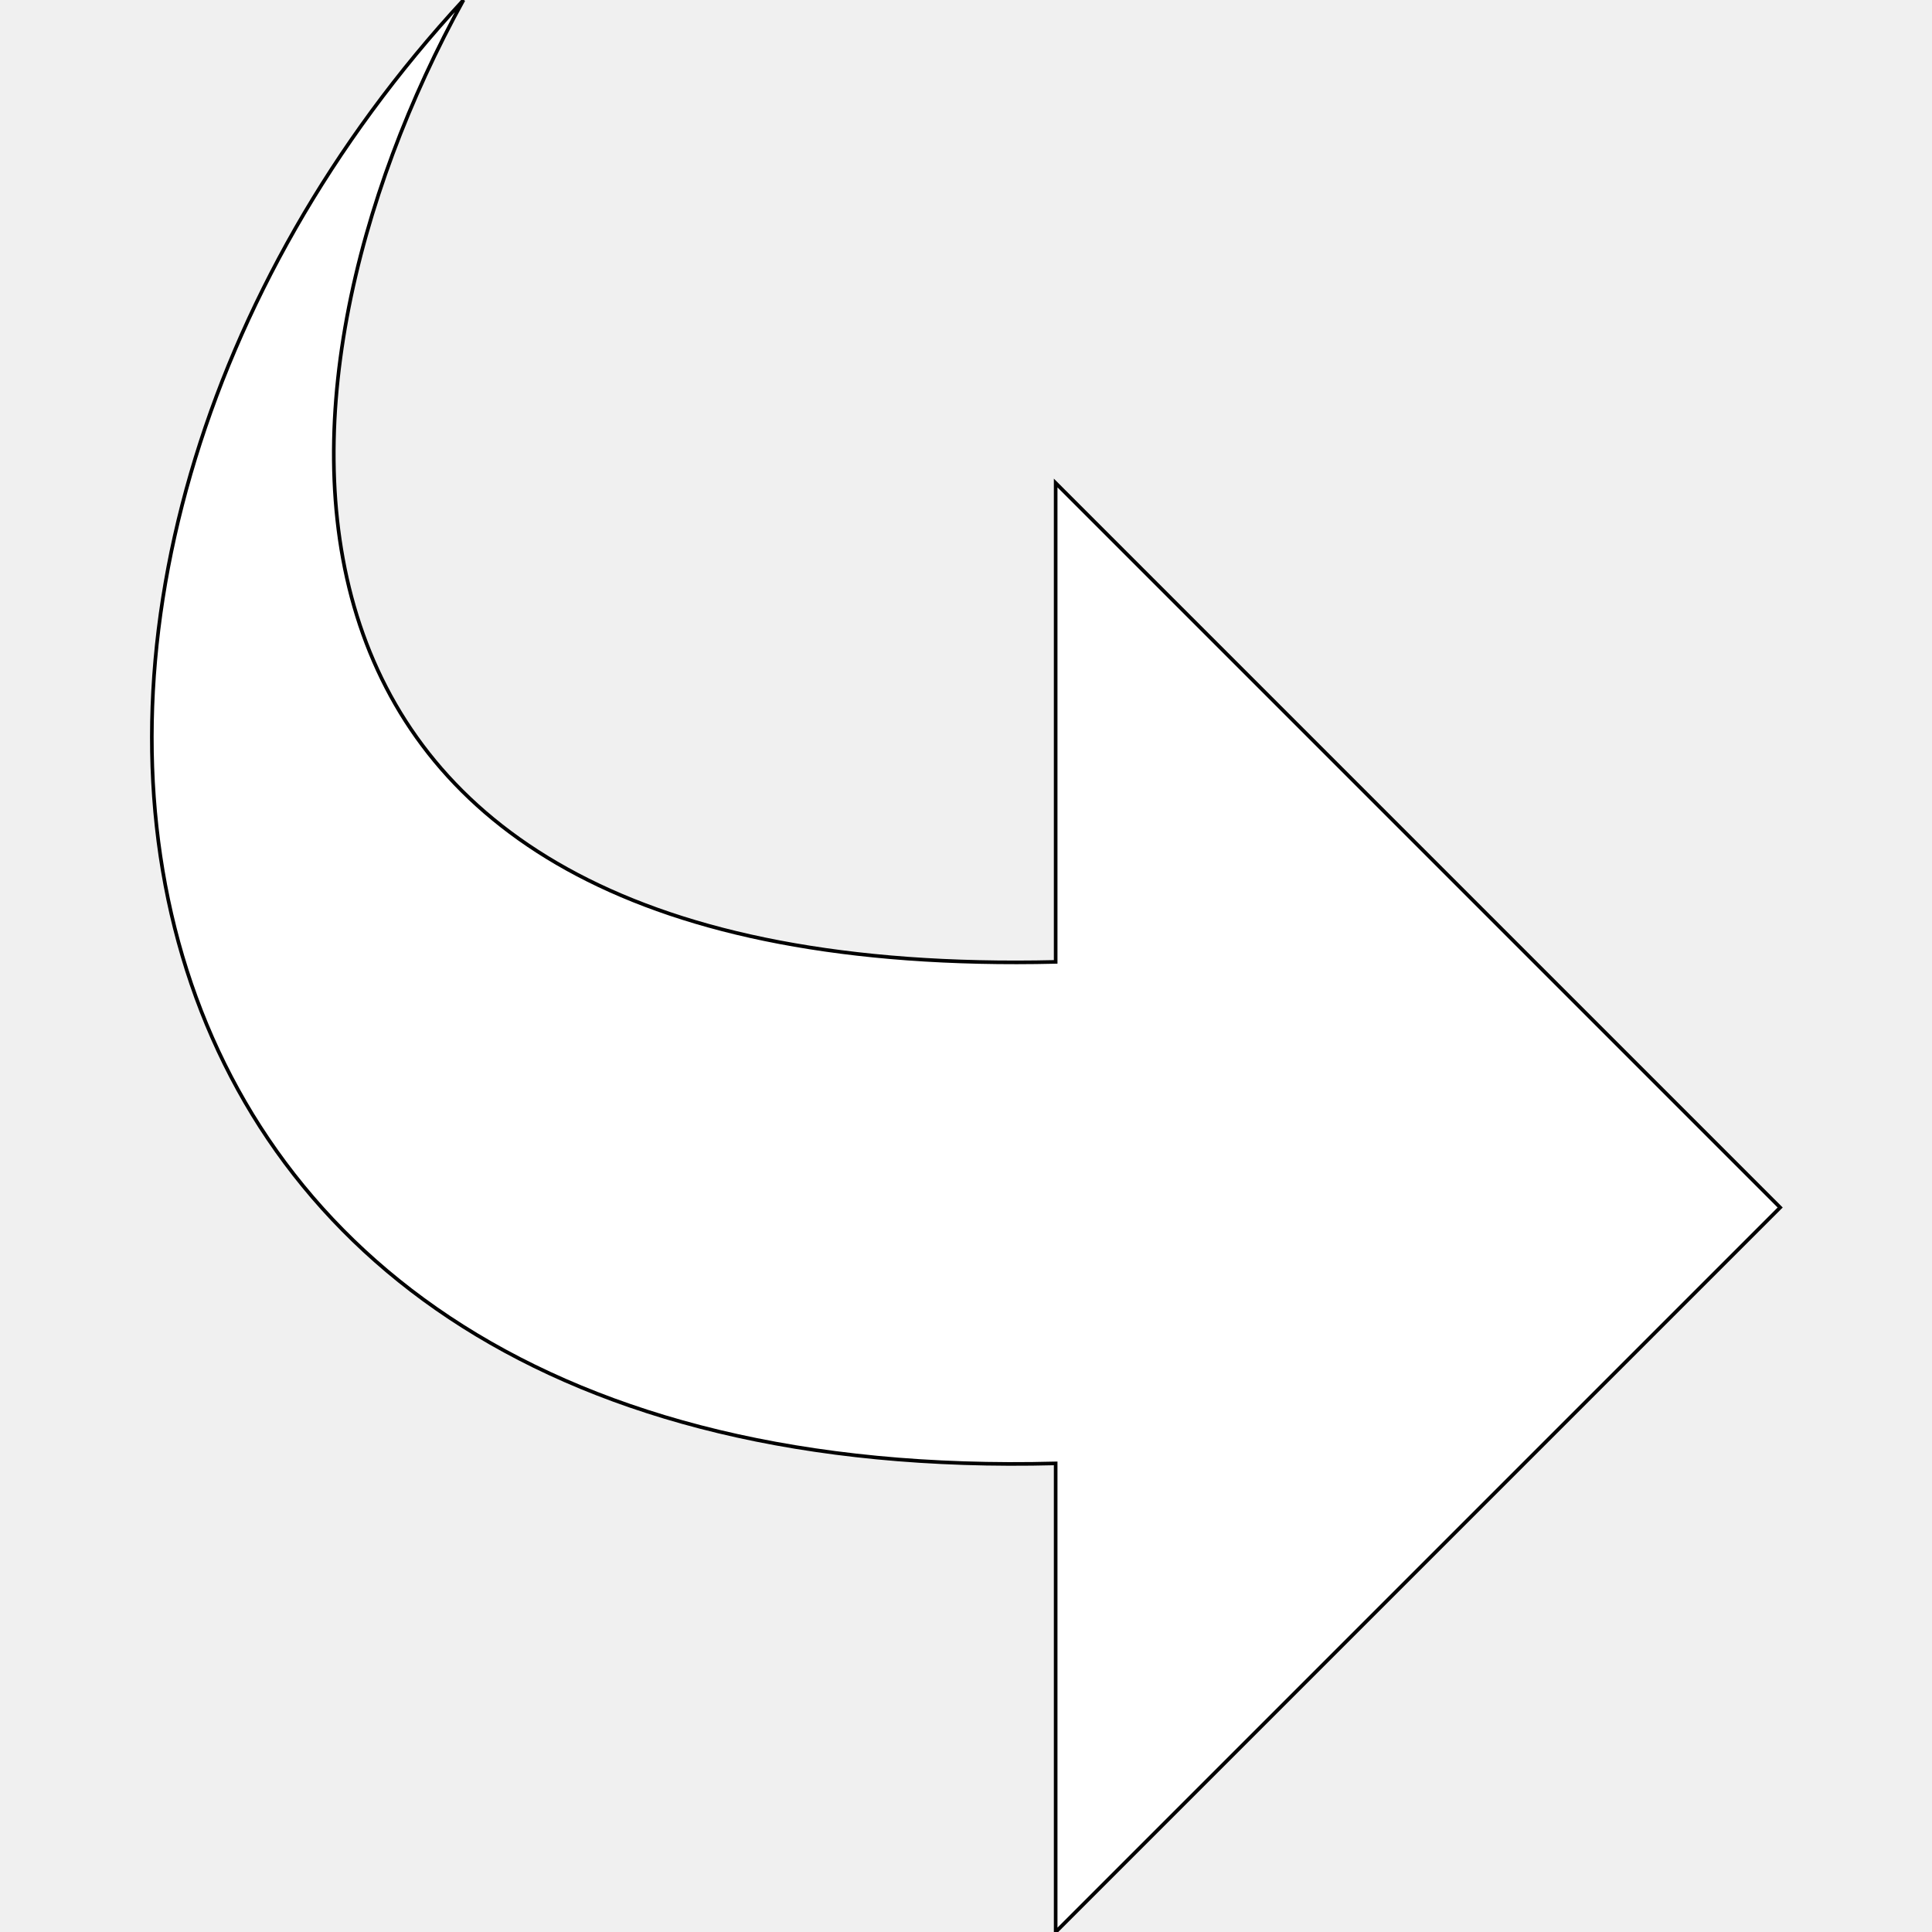
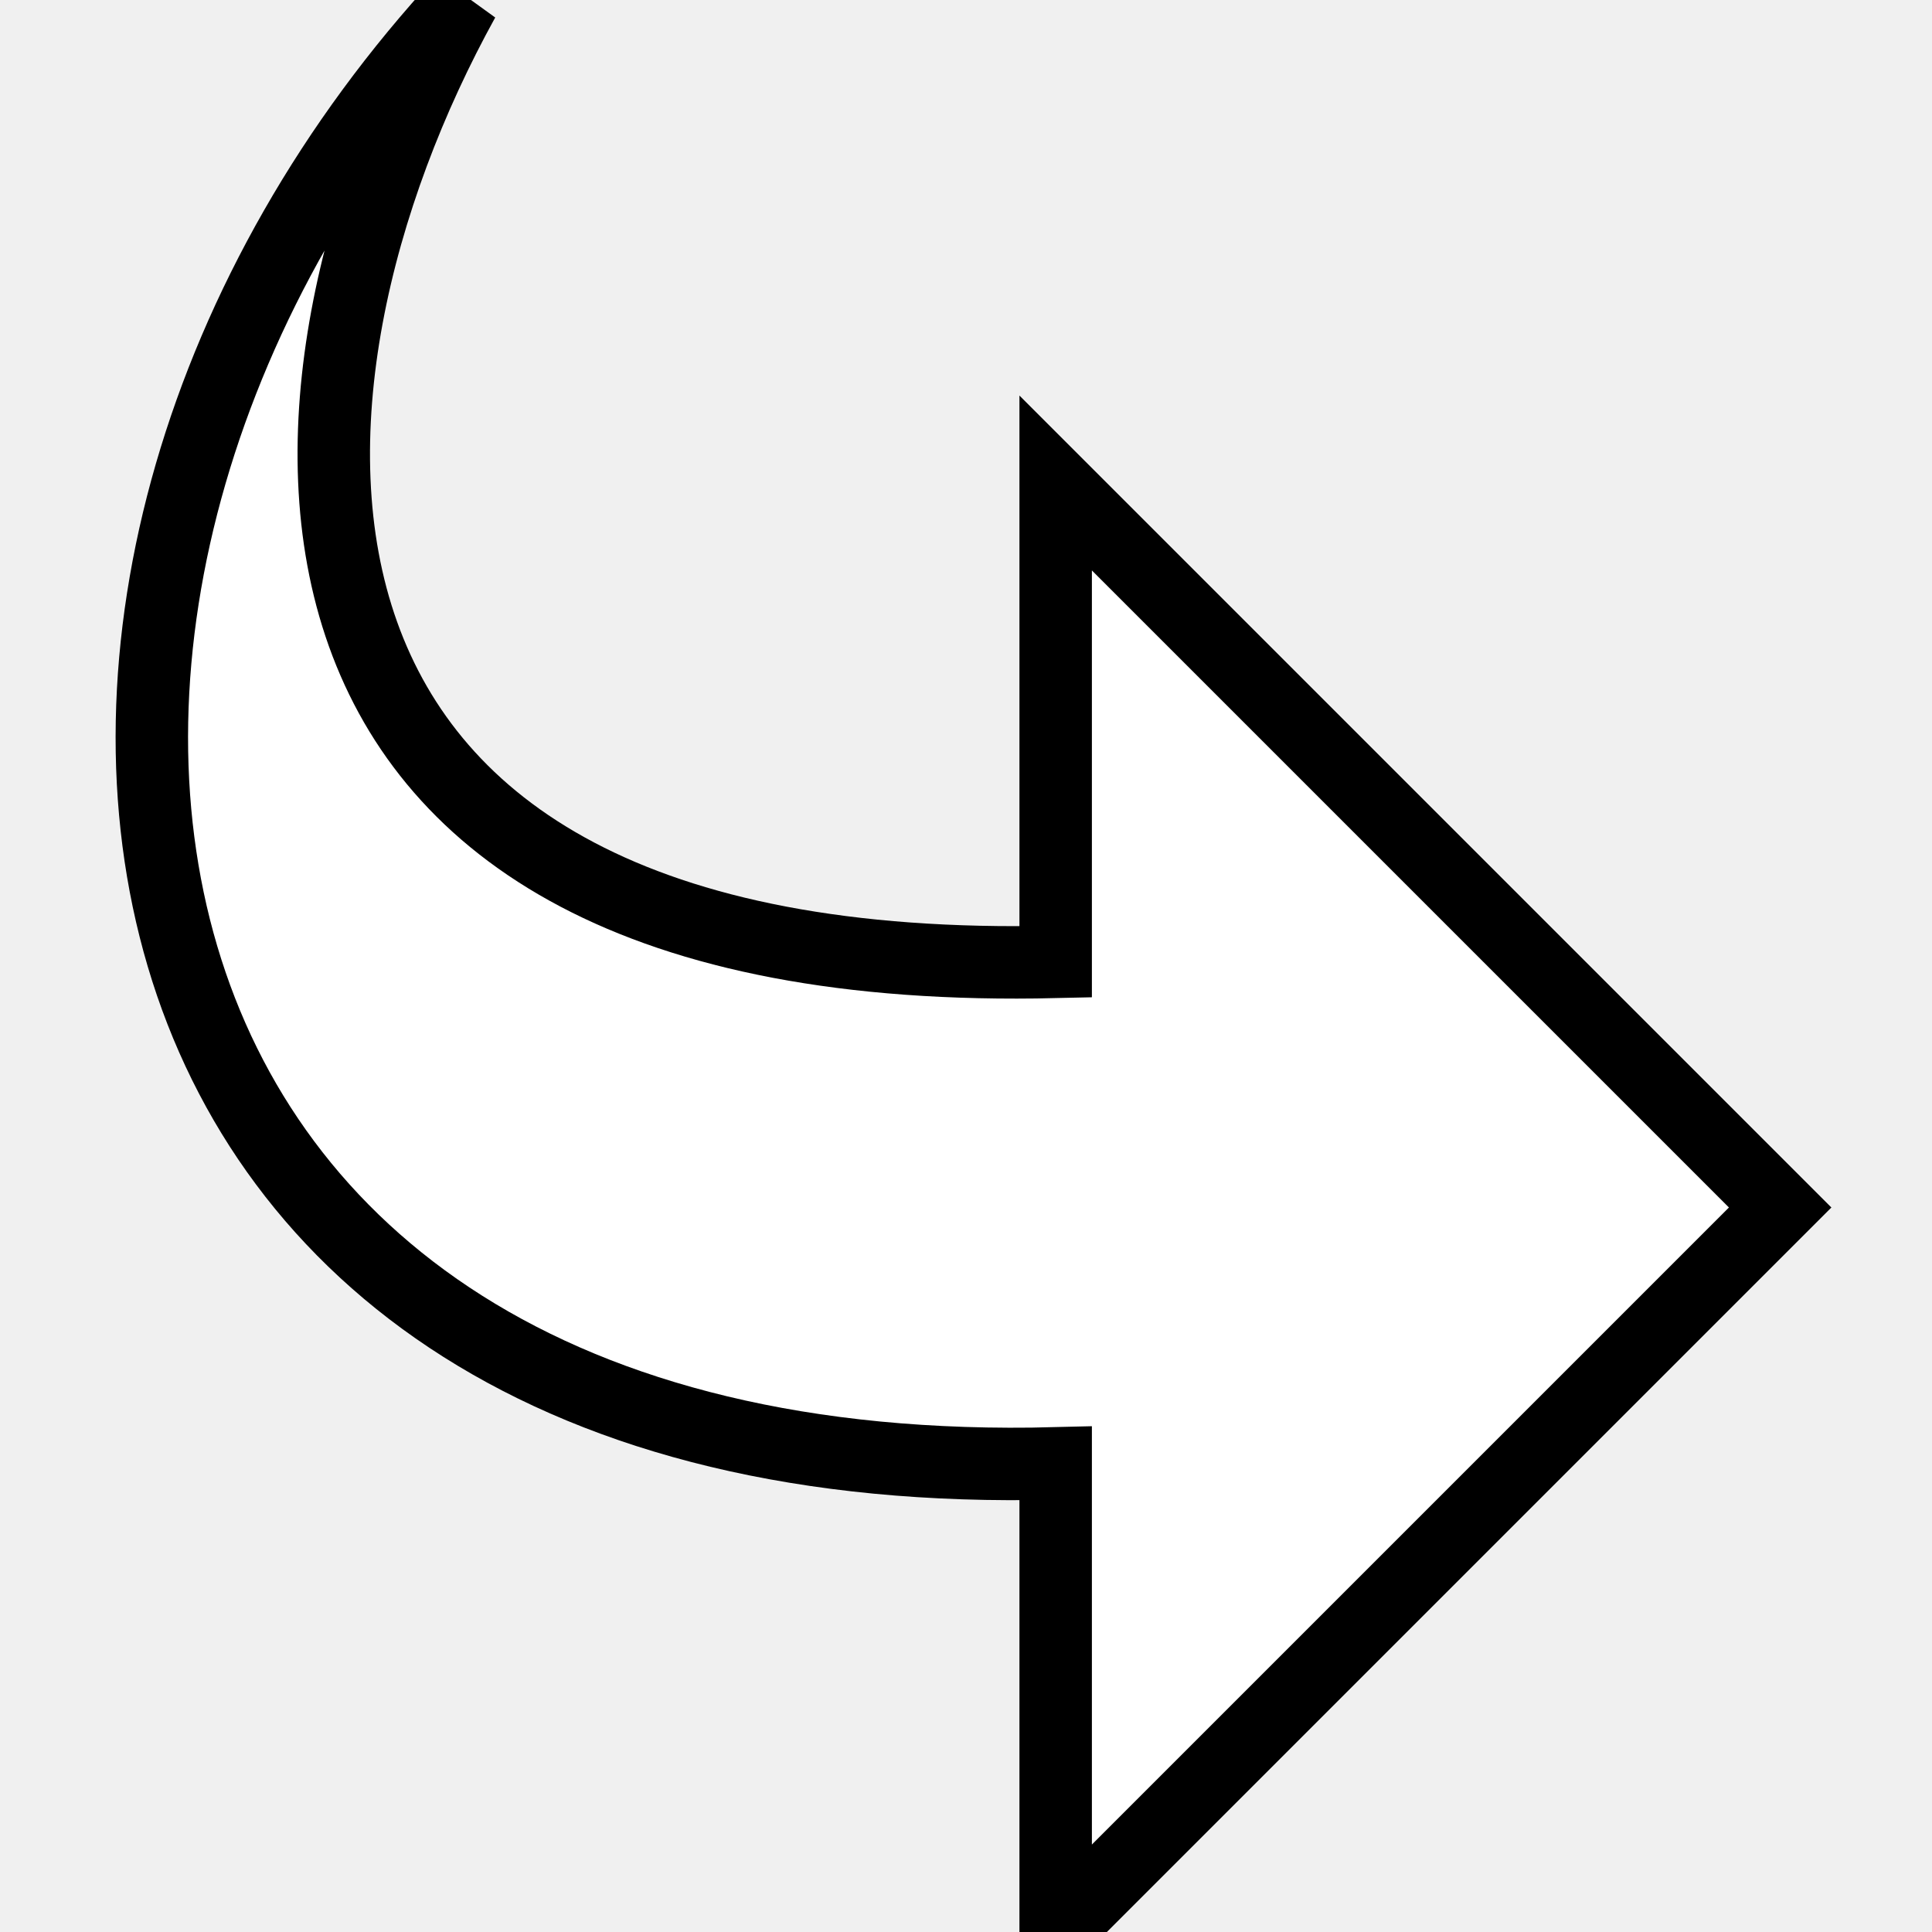
<svg xmlns="http://www.w3.org/2000/svg" version="1.1" id="Capa_1" x="0px" y="0px" width="512px" height="512px" viewBox="0 0 533.333 533.333" style="enable-background:new 0 0 533.333 533.333;" xml:space="preserve">
  <g>
-     <path d="M127.95,0C68.716,107.309,58.736,270.992,291.418,265.533v-132.2l200,200l-200,200V403.974   C12.793,411.234-18.254,158.028,127.95,0z" fill="#FFFFFF" stroke-width="1" stroke="#000000" />
+     <path d="M127.95,0C68.716,107.309,58.736,270.992,291.418,265.533v-132.2l200,200l-200,200V403.974   C12.793,411.234-18.254,158.028,127.95,0z" fill="#FFFFFF" stroke-width="20" stroke="#000000" />
  </g>
</svg>
